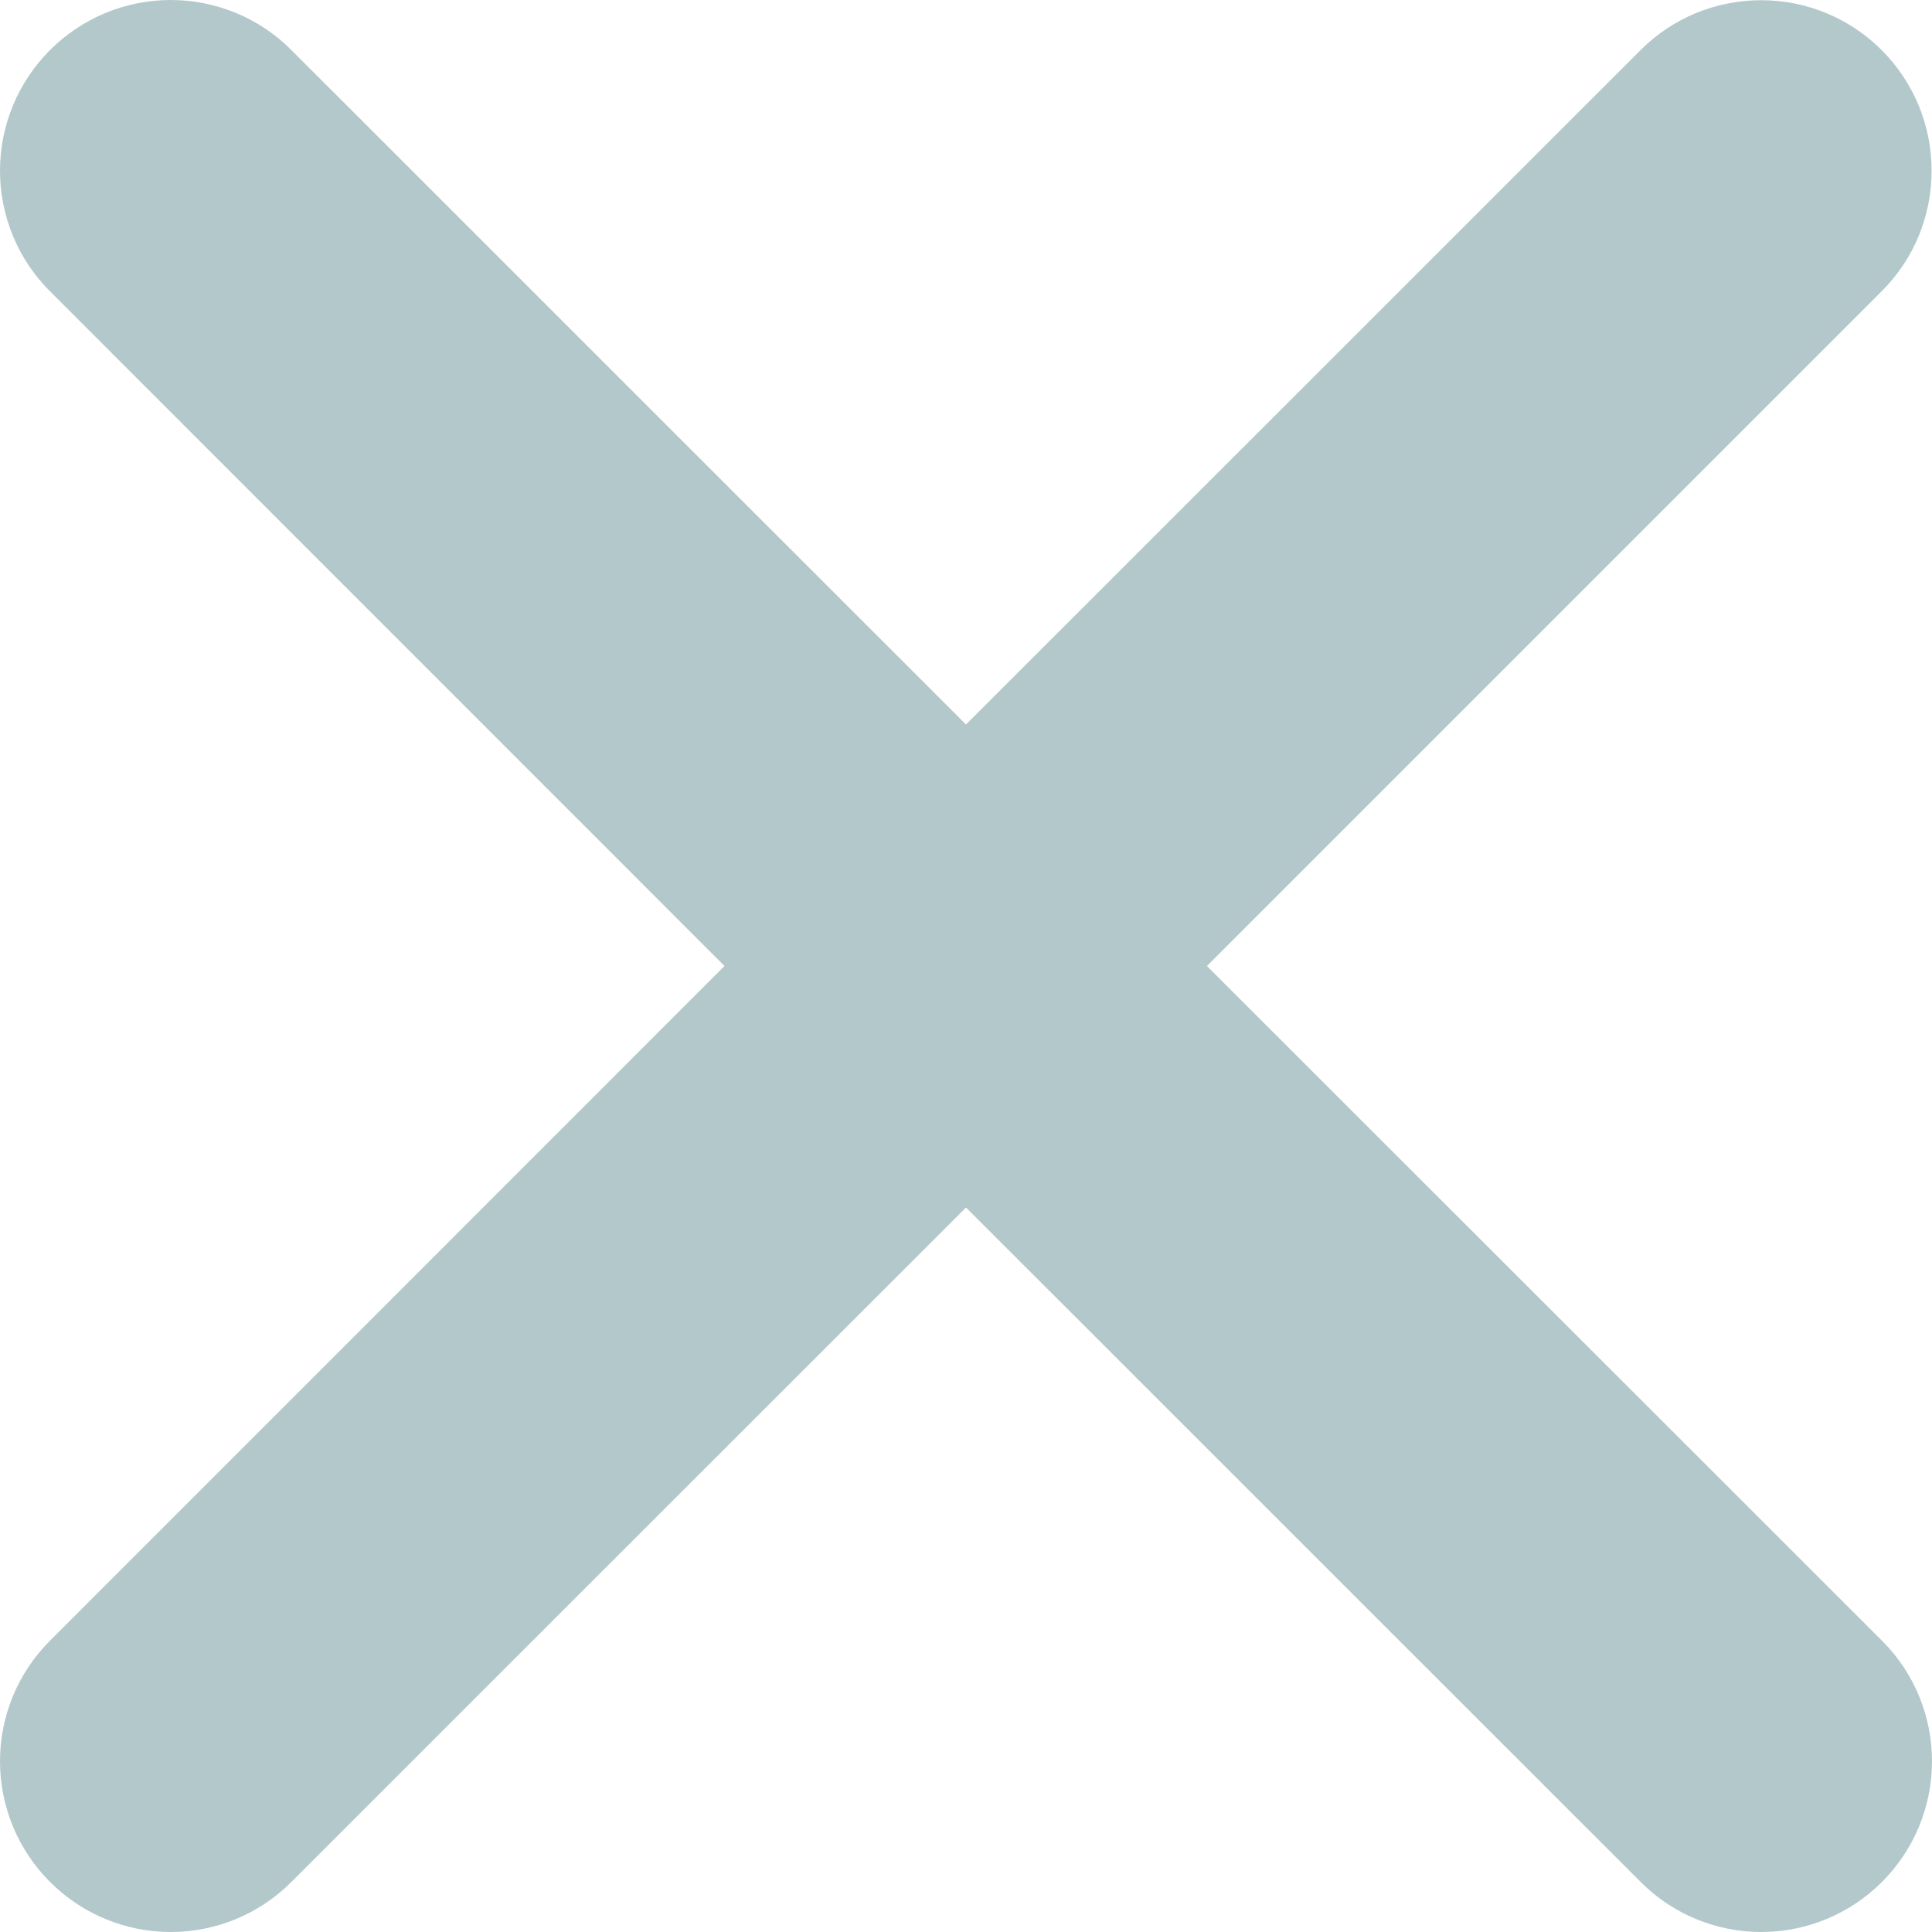
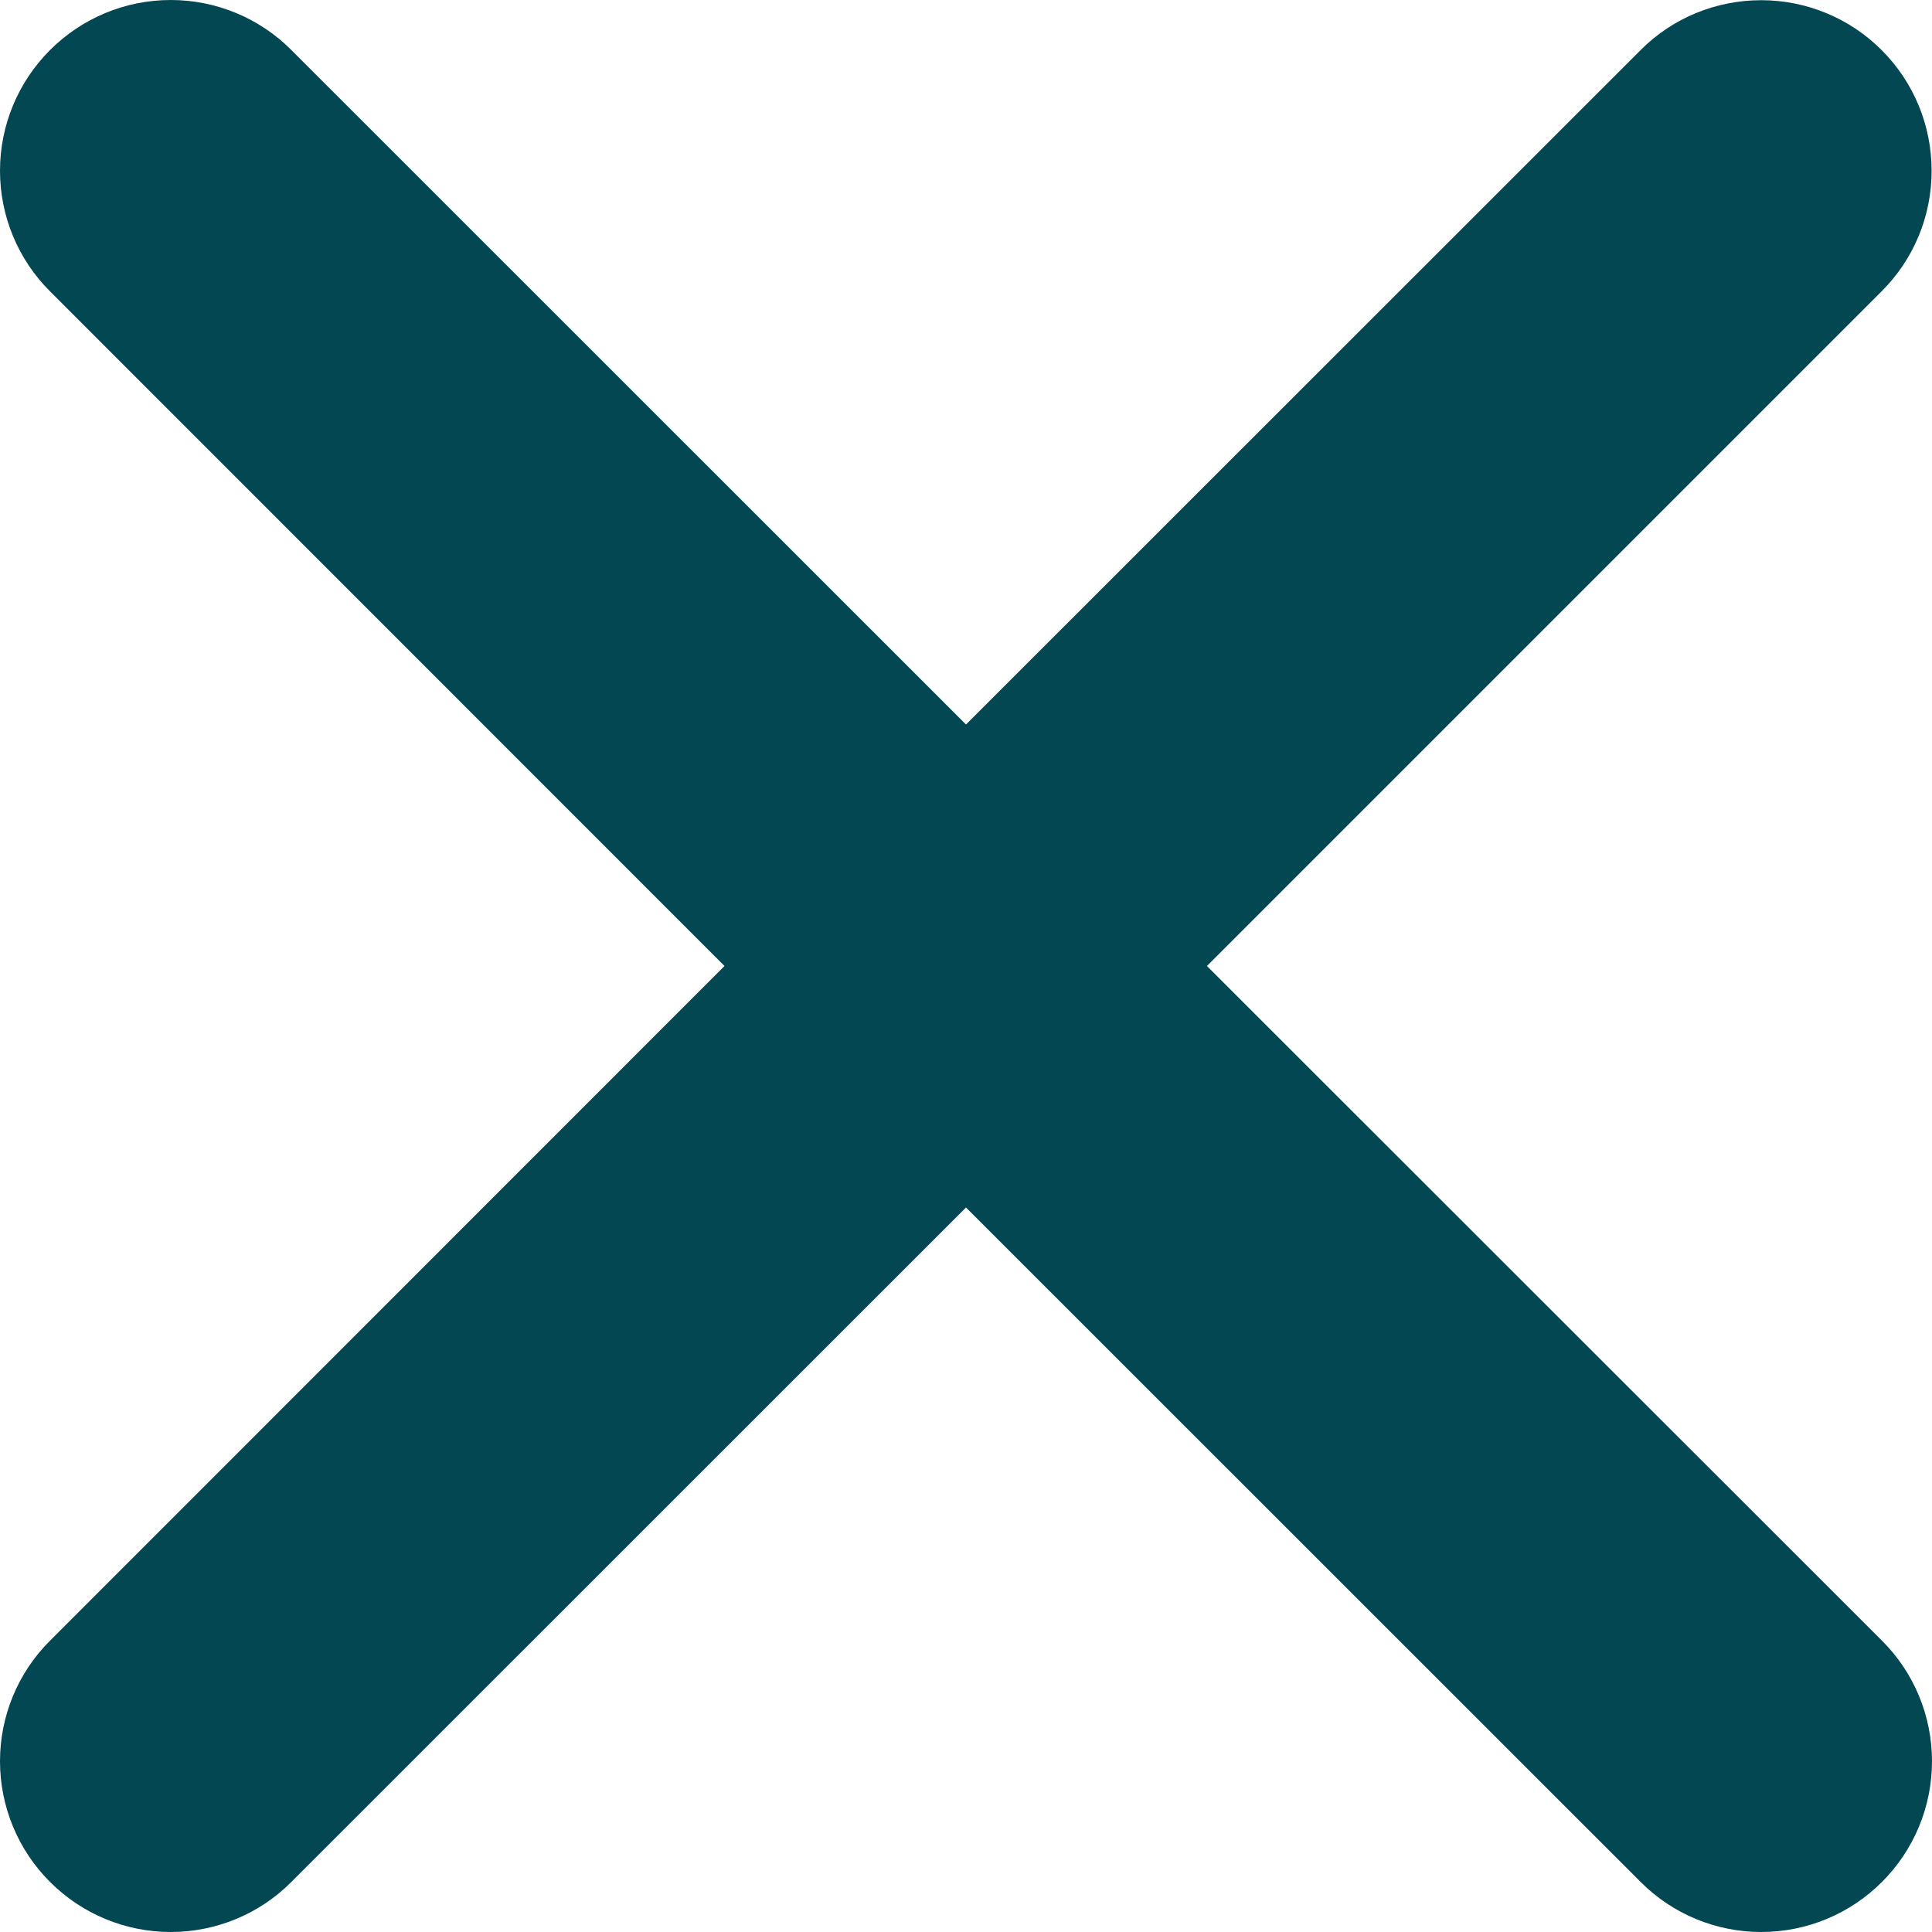
- <svg xmlns="http://www.w3.org/2000/svg" width="10" height="10" viewBox="0 0 10 10" fill="none">
-   <path d="M6.247 5L9.739 1.508C9.905 1.343 9.998 1.119 9.998 0.884C9.998 0.65 9.906 0.426 9.74 0.26C9.575 0.094 9.35 0.001 9.116 0.001C8.882 0.001 8.657 0.093 8.492 0.259L5 3.75L1.508 0.259C1.343 0.093 1.118 0 0.884 0C0.649 0 0.425 0.093 0.259 0.259C0.093 0.425 0 0.649 0 0.884C0 1.118 0.093 1.343 0.259 1.508L3.75 5L0.259 8.492C0.093 8.657 0 8.882 0 9.116C0 9.351 0.093 9.575 0.259 9.741C0.425 9.907 0.649 10 0.884 10C1.118 10 1.343 9.907 1.508 9.741L5 6.25L8.492 9.741C8.657 9.907 8.882 10 9.116 10C9.351 10 9.575 9.907 9.741 9.741C9.907 9.575 10 9.351 10 9.116C10 8.882 9.907 8.657 9.741 8.492L6.247 5Z" fill="#024751" fill-opacity="0.3" />
+ <svg xmlns="http://www.w3.org/2000/svg" width="10" height="10" viewBox="0 0 10 10" fill="#B2ABAB">
+   <path d="M6.247 5L9.739 1.508C9.905 1.343 9.998 1.119 9.998 0.884C9.998 0.65 9.906 0.426 9.74 0.26C9.575 0.094 9.35 0.001 9.116 0.001C8.882 0.001 8.657 0.093 8.492 0.259L5 3.75L1.508 0.259C1.343 0.093 1.118 0 0.884 0C0.649 0 0.425 0.093 0.259 0.259C0.093 0.425 0 0.649 0 0.884C0 1.118 0.093 1.343 0.259 1.508L3.75 5L0.259 8.492C0.093 8.657 0 8.882 0 9.116C0 9.351 0.093 9.575 0.259 9.741C0.425 9.907 0.649 10 0.884 10C1.118 10 1.343 9.907 1.508 9.741L5 6.25L8.492 9.741C8.657 9.907 8.882 10 9.116 10C9.351 10 9.575 9.907 9.741 9.741C9.907 9.575 10 9.351 10 9.116C10 8.882 9.907 8.657 9.741 8.492L6.247 5Z" fill="#024751" />
</svg>
